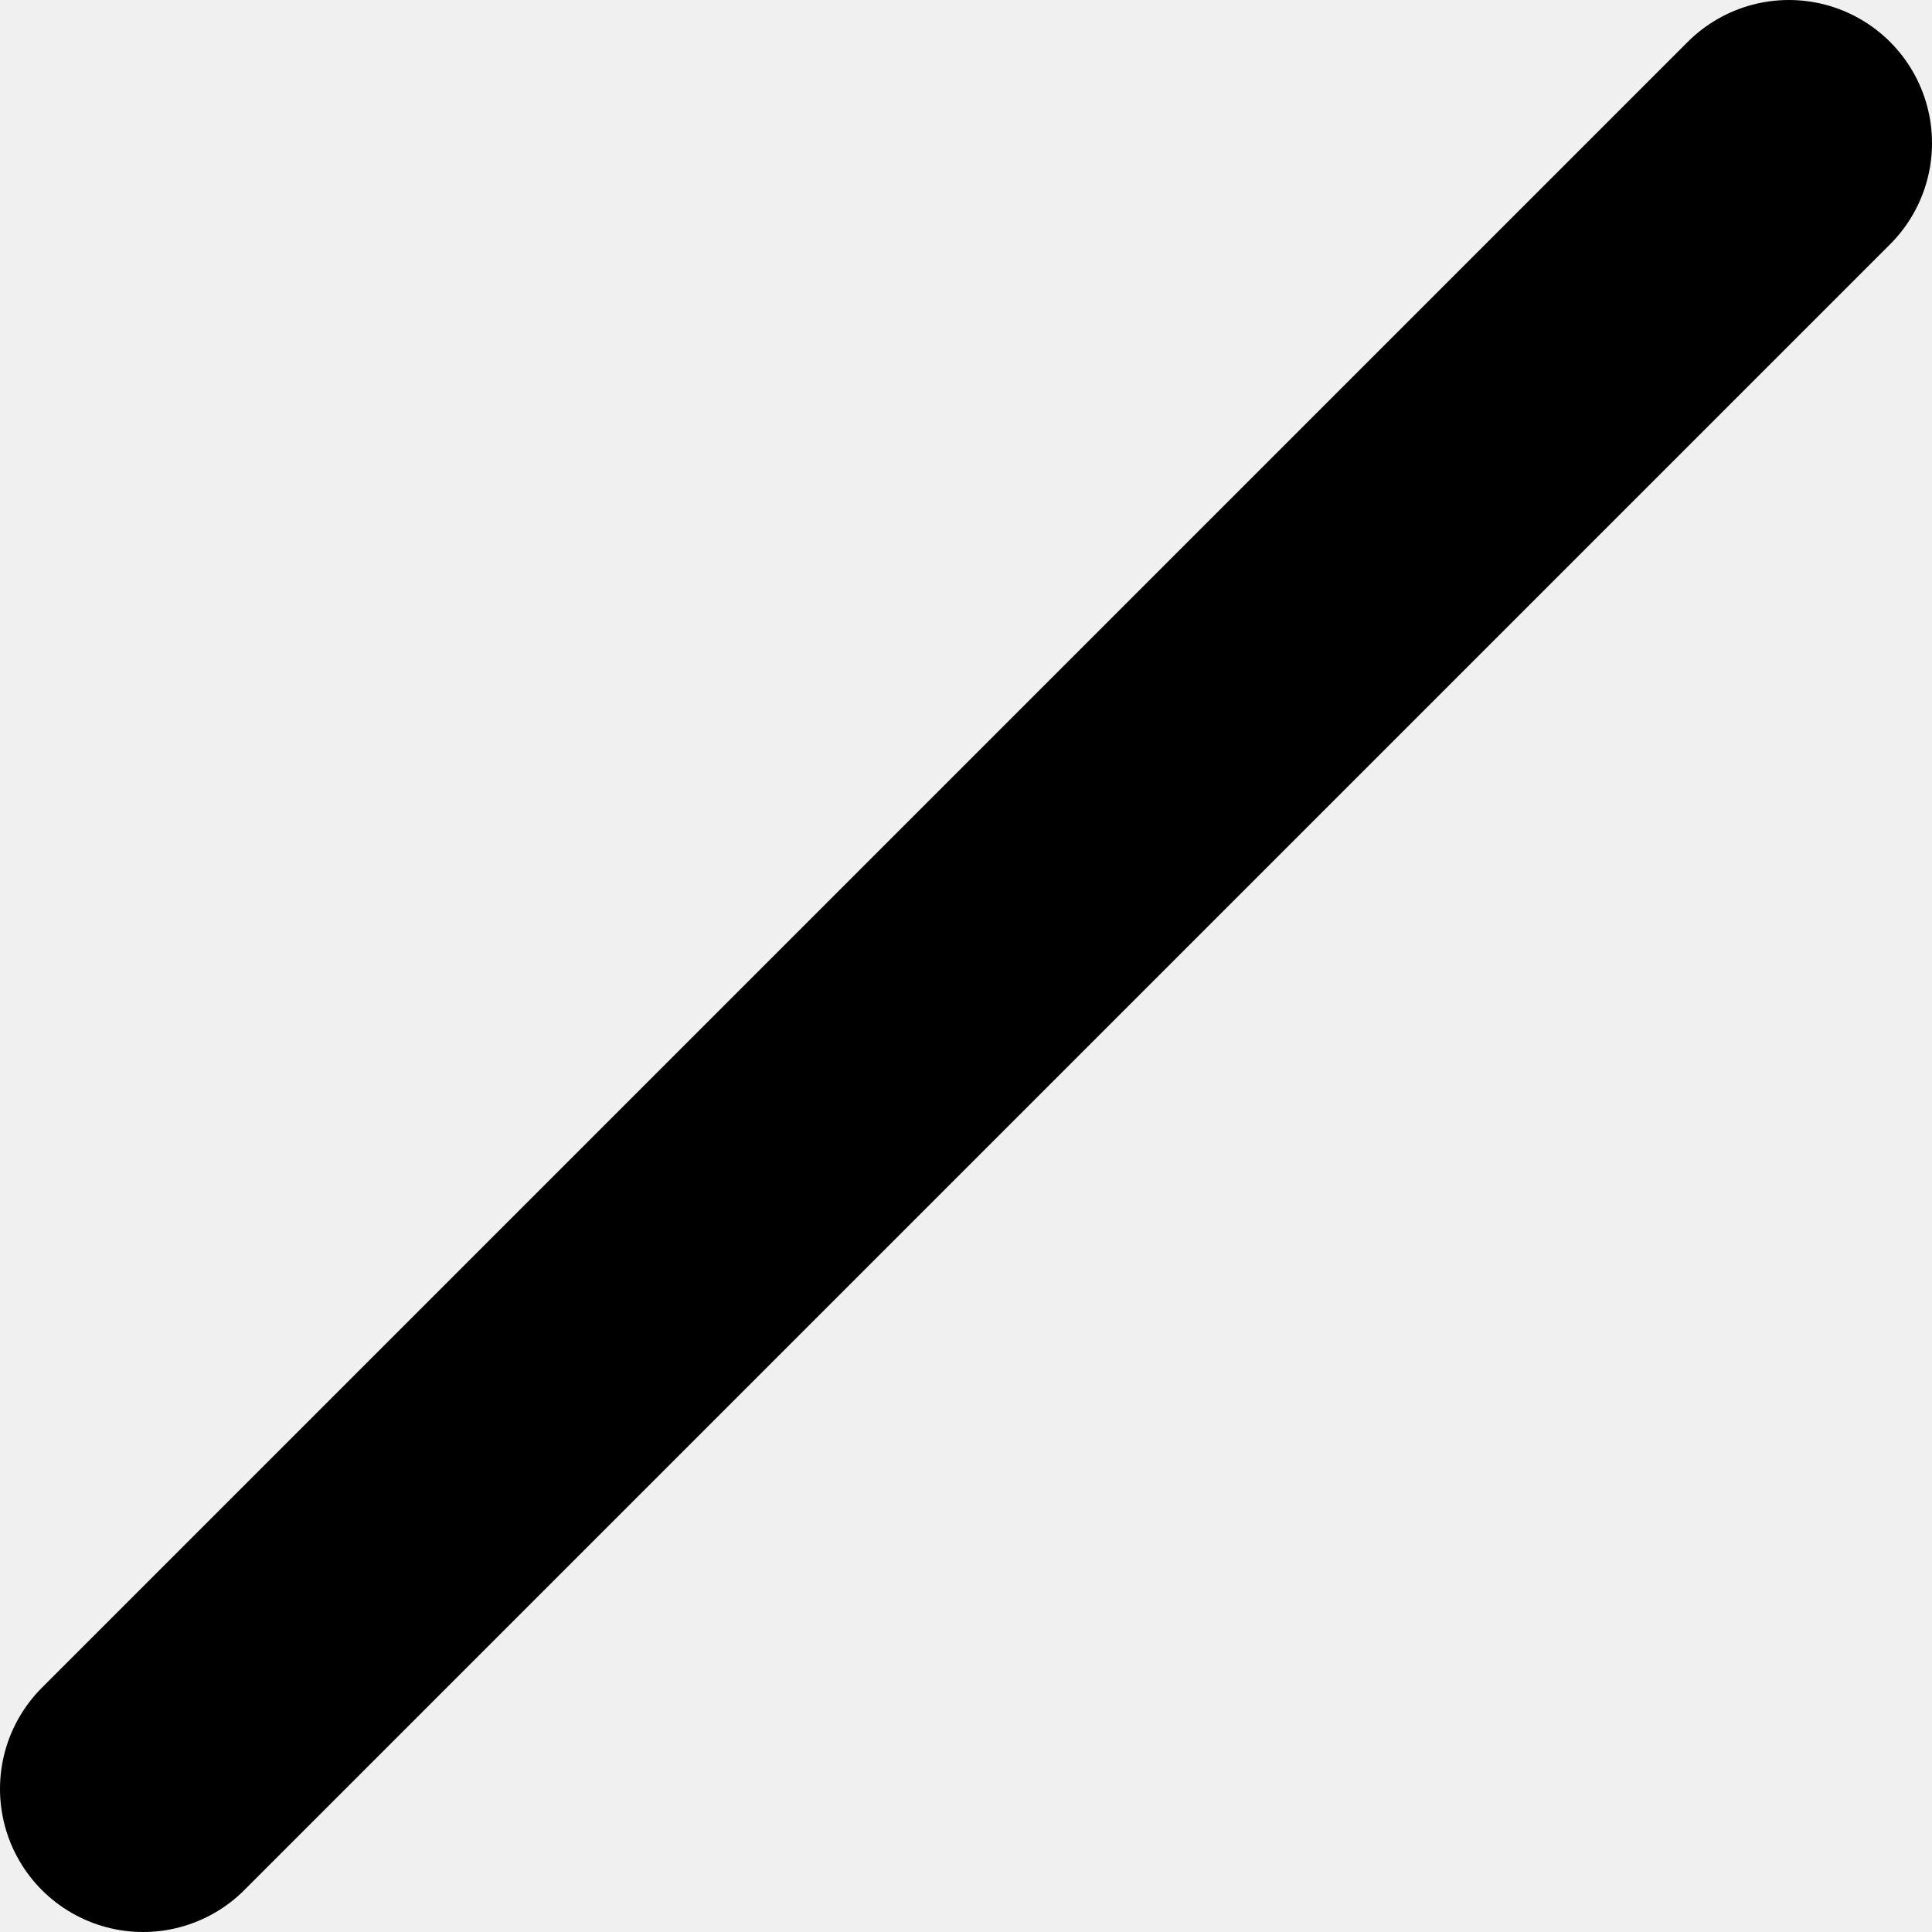
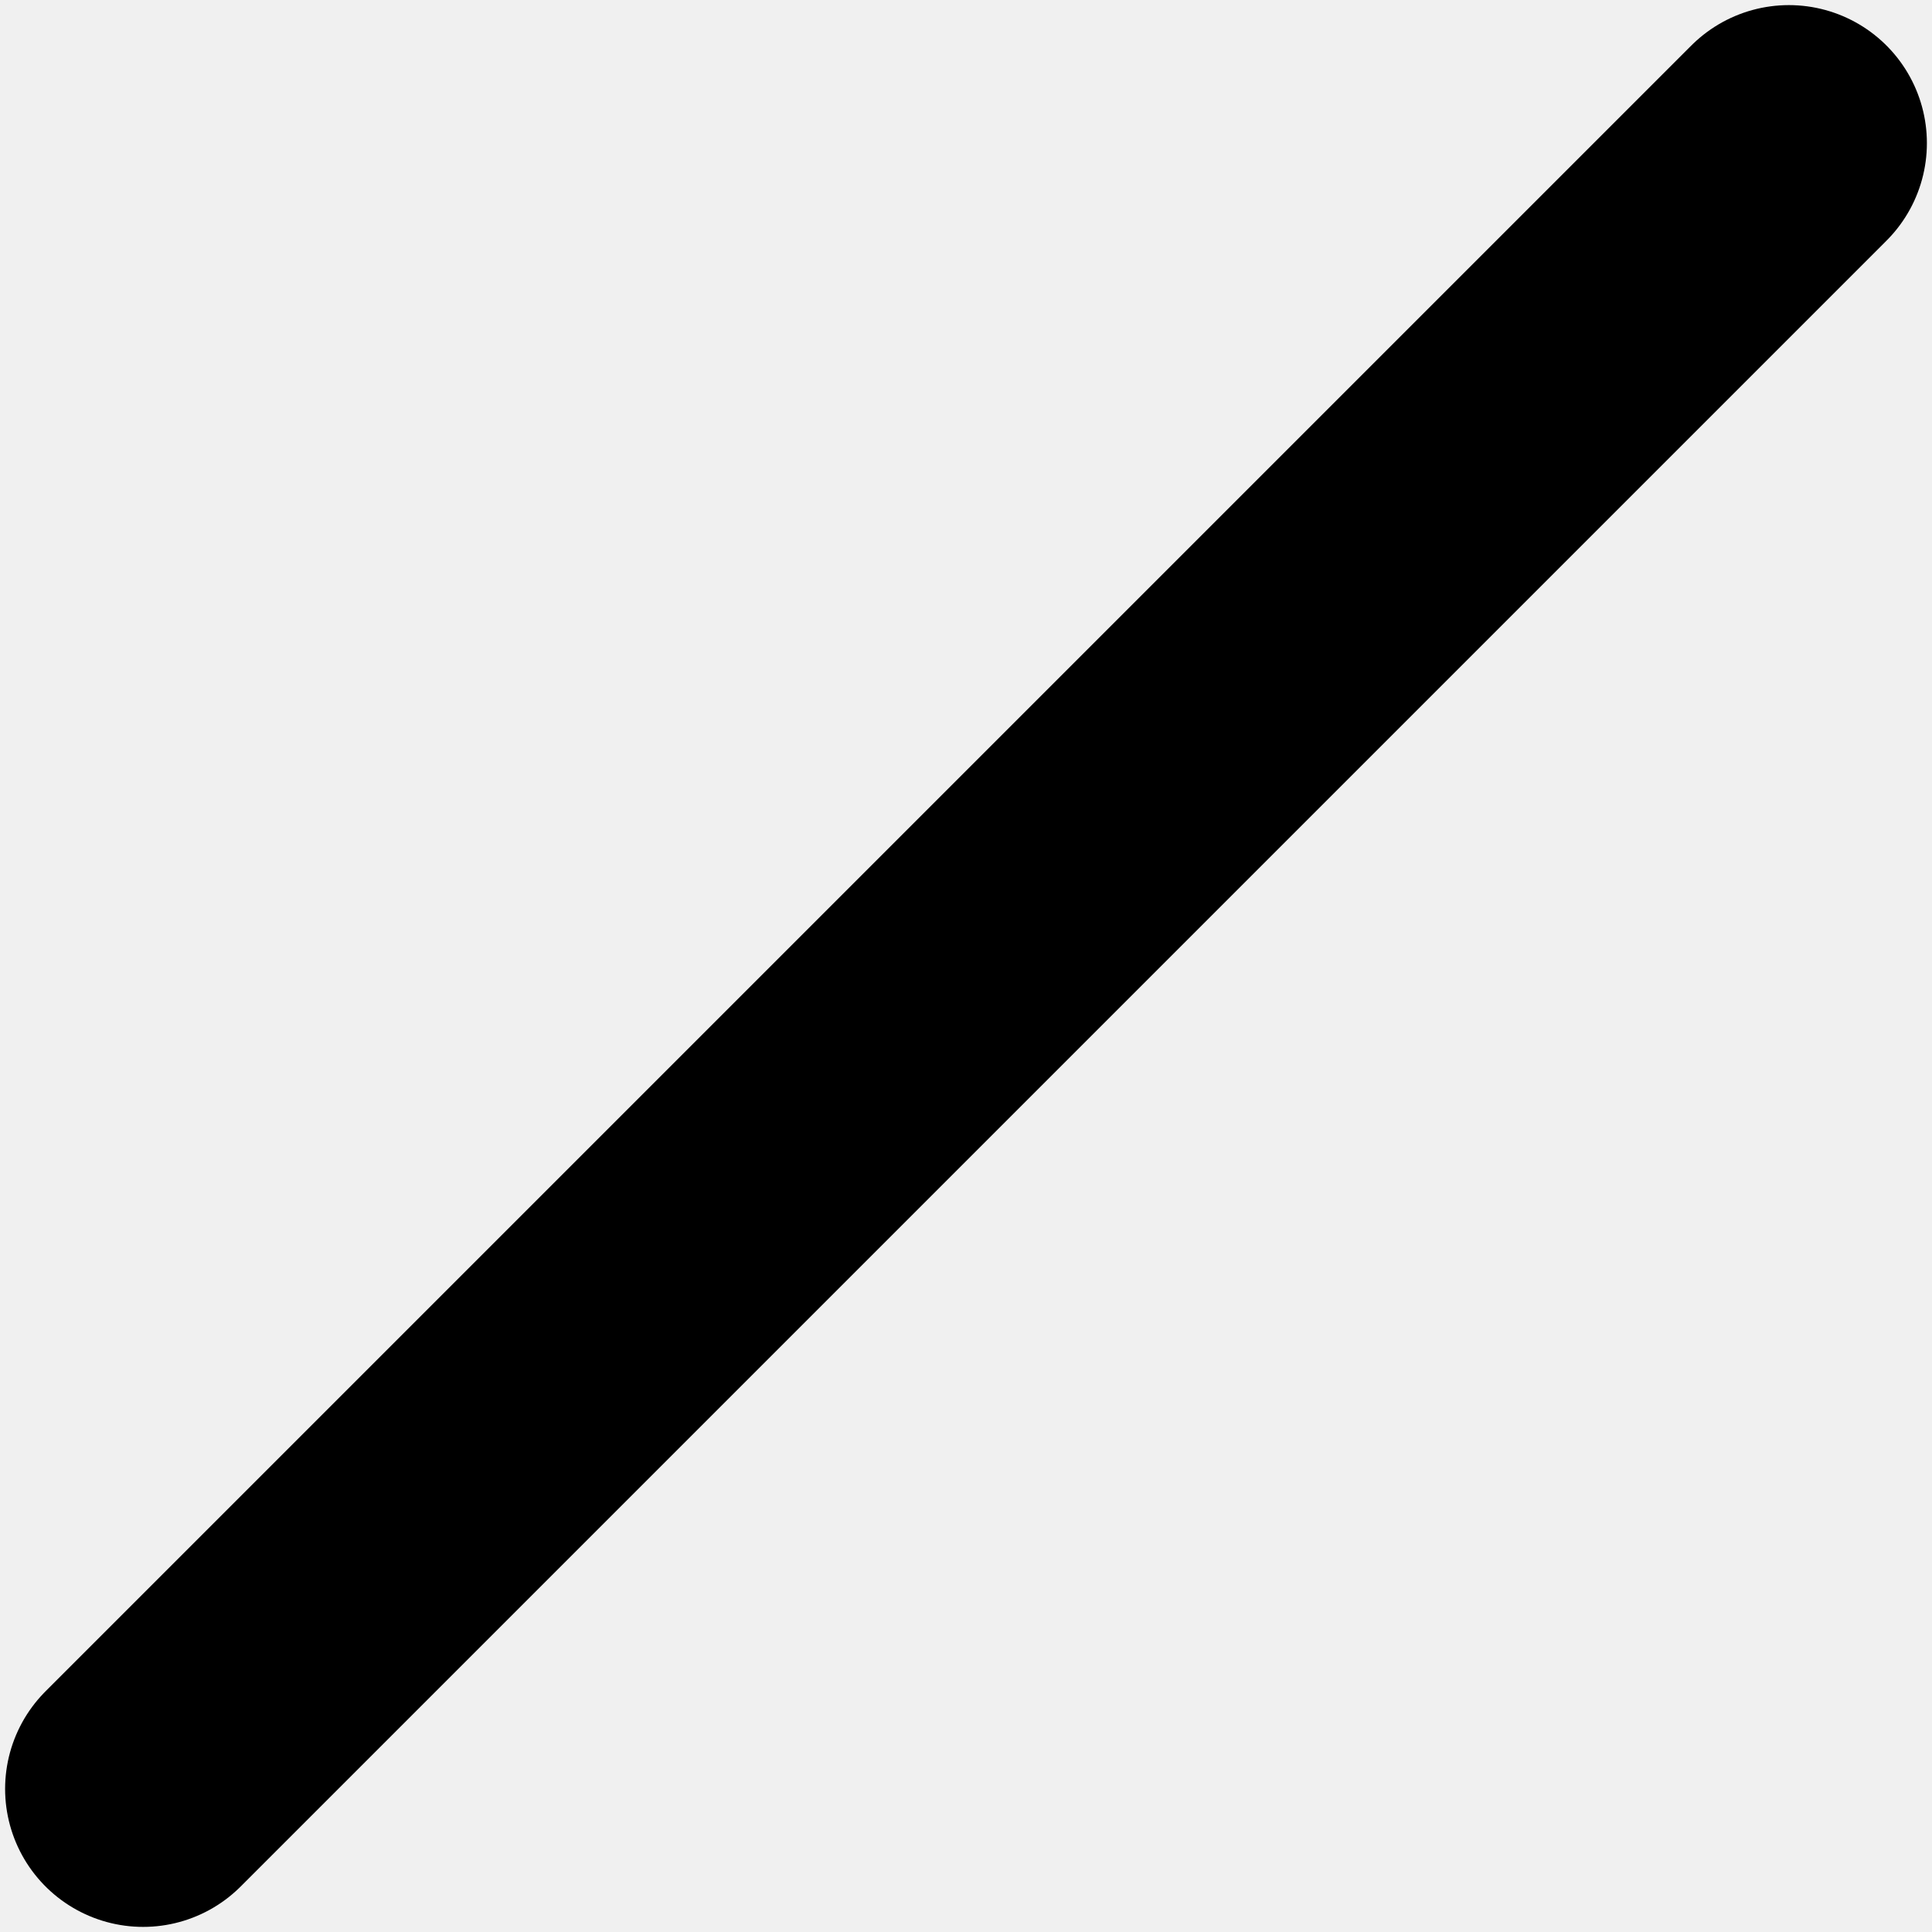
- <svg xmlns="http://www.w3.org/2000/svg" width="27" height="27" viewBox="0 0 27 27" fill="none">
+ <svg xmlns="http://www.w3.org/2000/svg" width="28" height="28" viewBox="0 0 28 28" fill="none">
  <g clip-path="url(#clip0_586_9)">
-     <path d="M2 25L25 2" stroke="black" stroke-width="4" stroke-linecap="round" stroke-linejoin="round" />
+     <path d="M2.074 25.926L25.926 2.074" stroke="black" stroke-width="4" stroke-linecap="round" stroke-linejoin="round" />
  </g>
  <defs>
    <clipPath id="clip0_586_9">
-       <rect width="27" height="27" fill="white" />
+       <rect width="28" height="28" fill="white" />
    </clipPath>
  </defs>
</svg>
